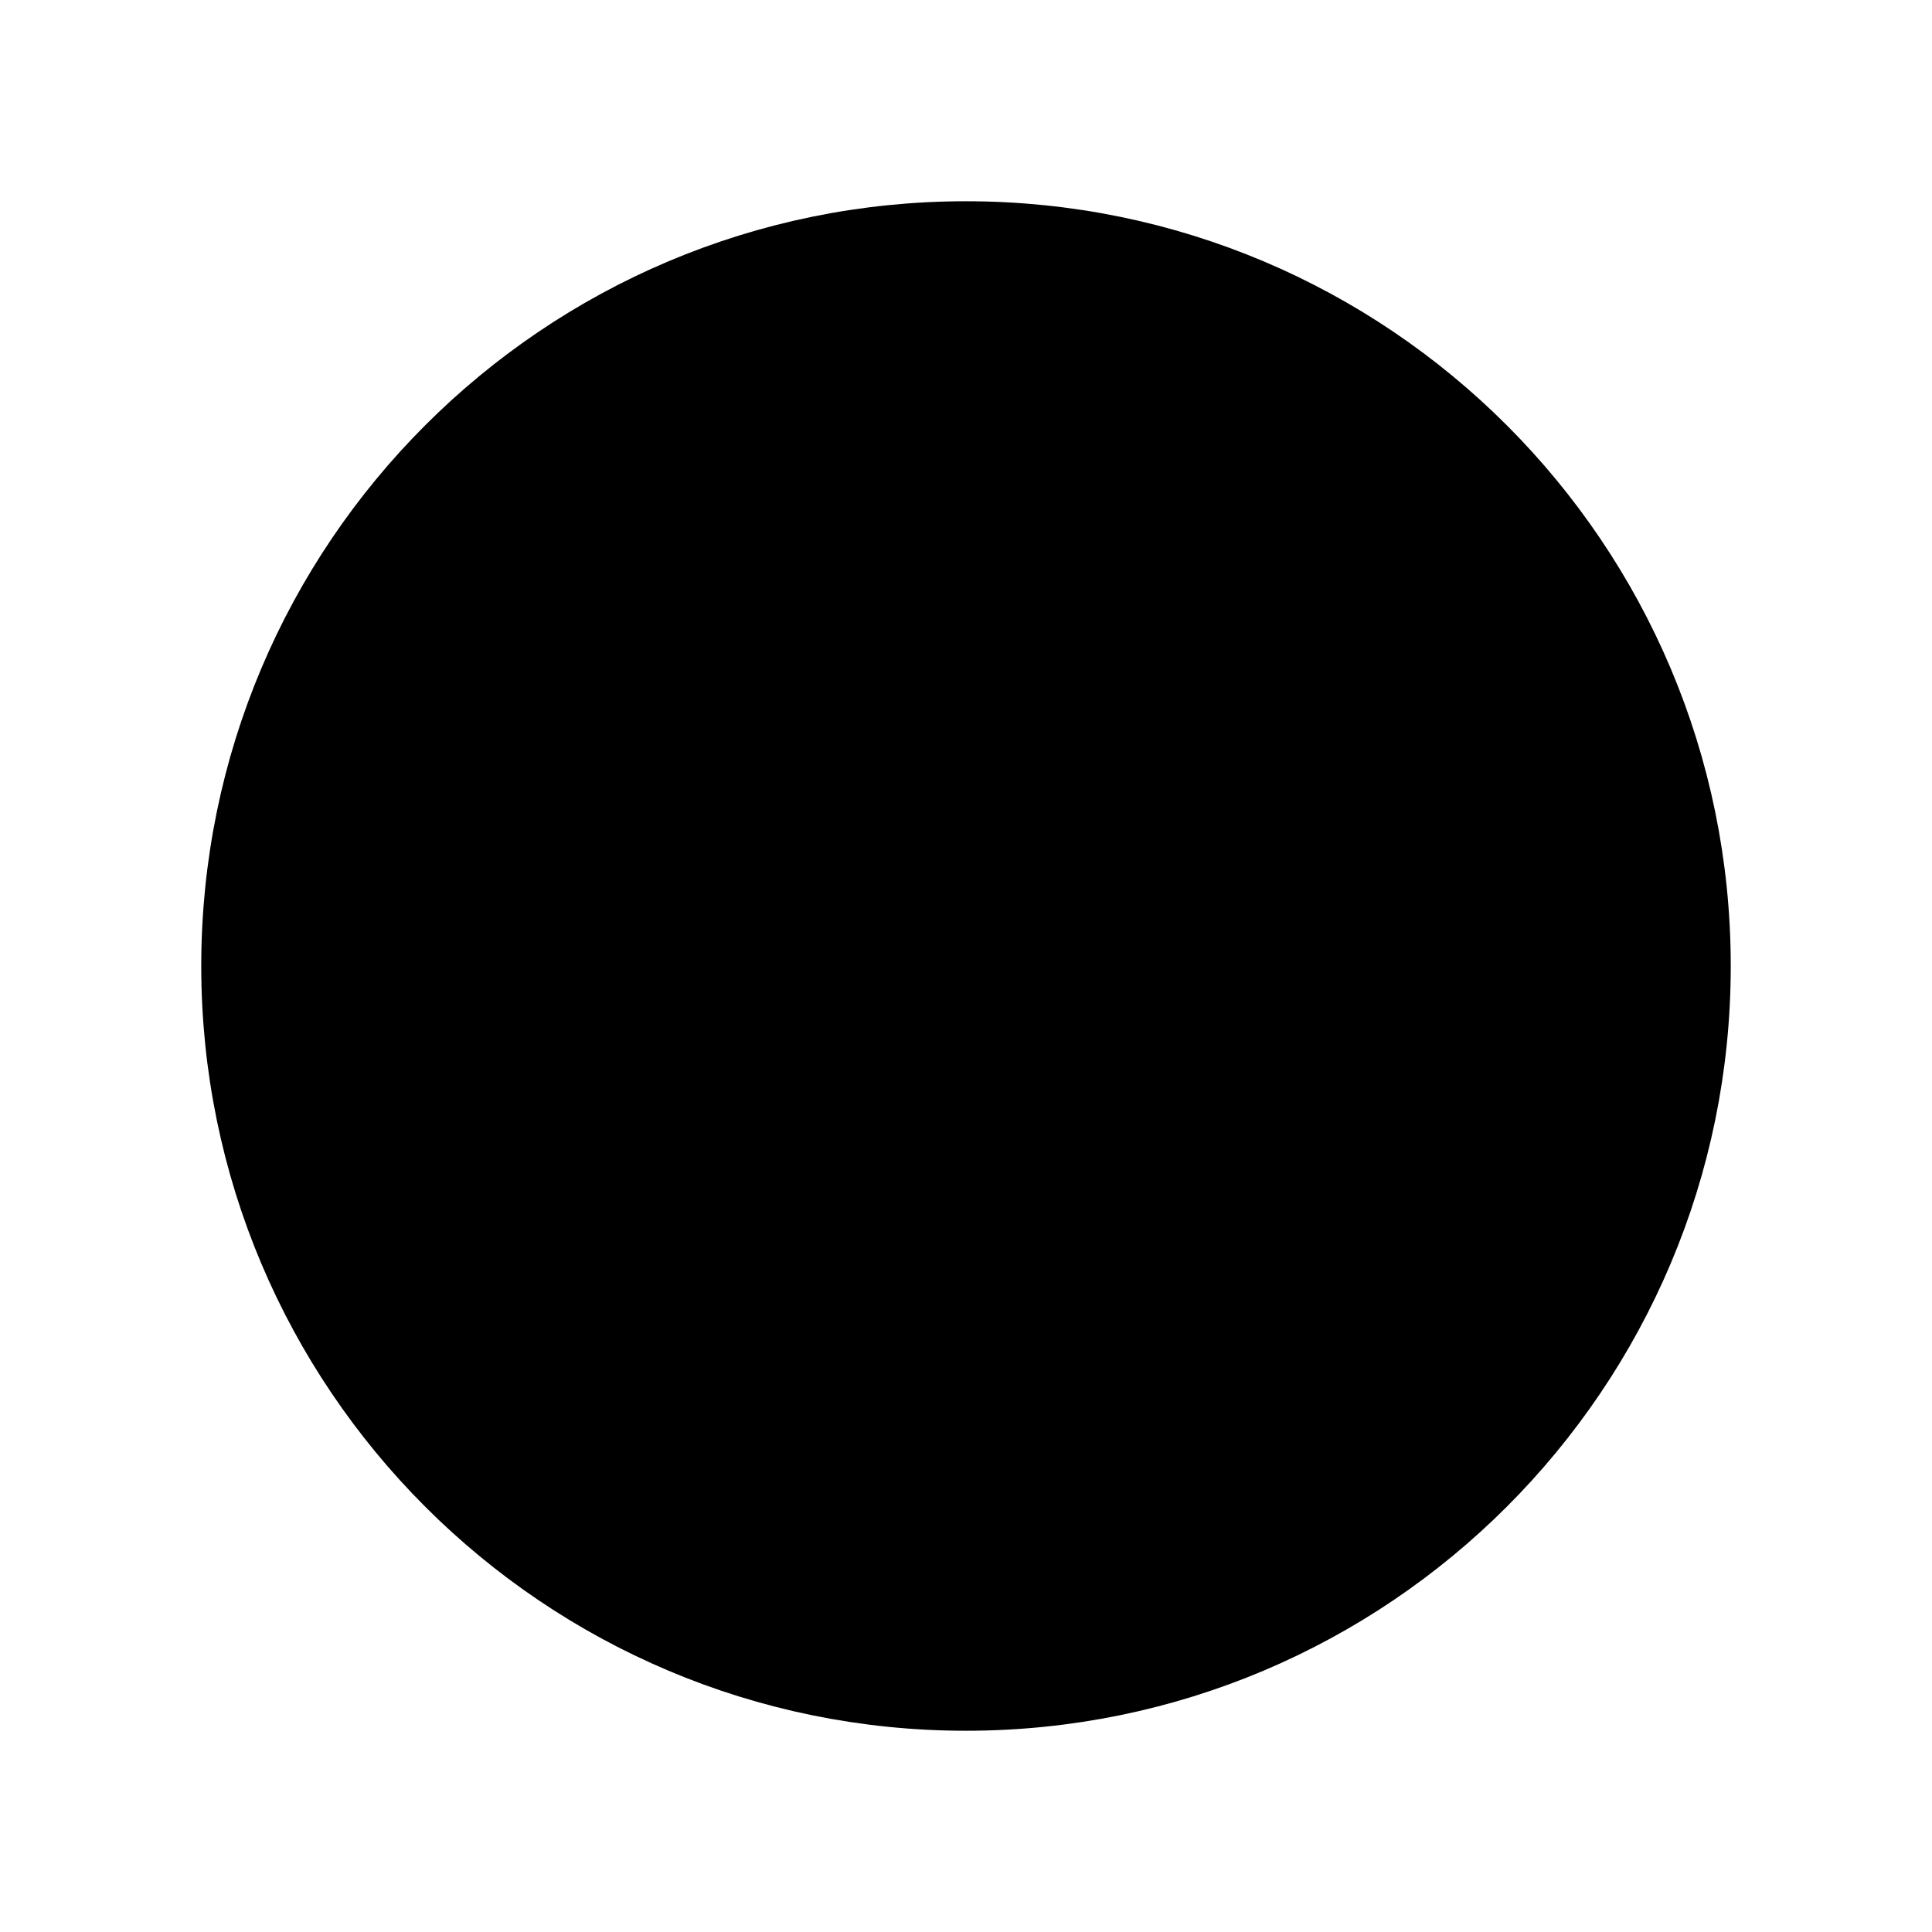
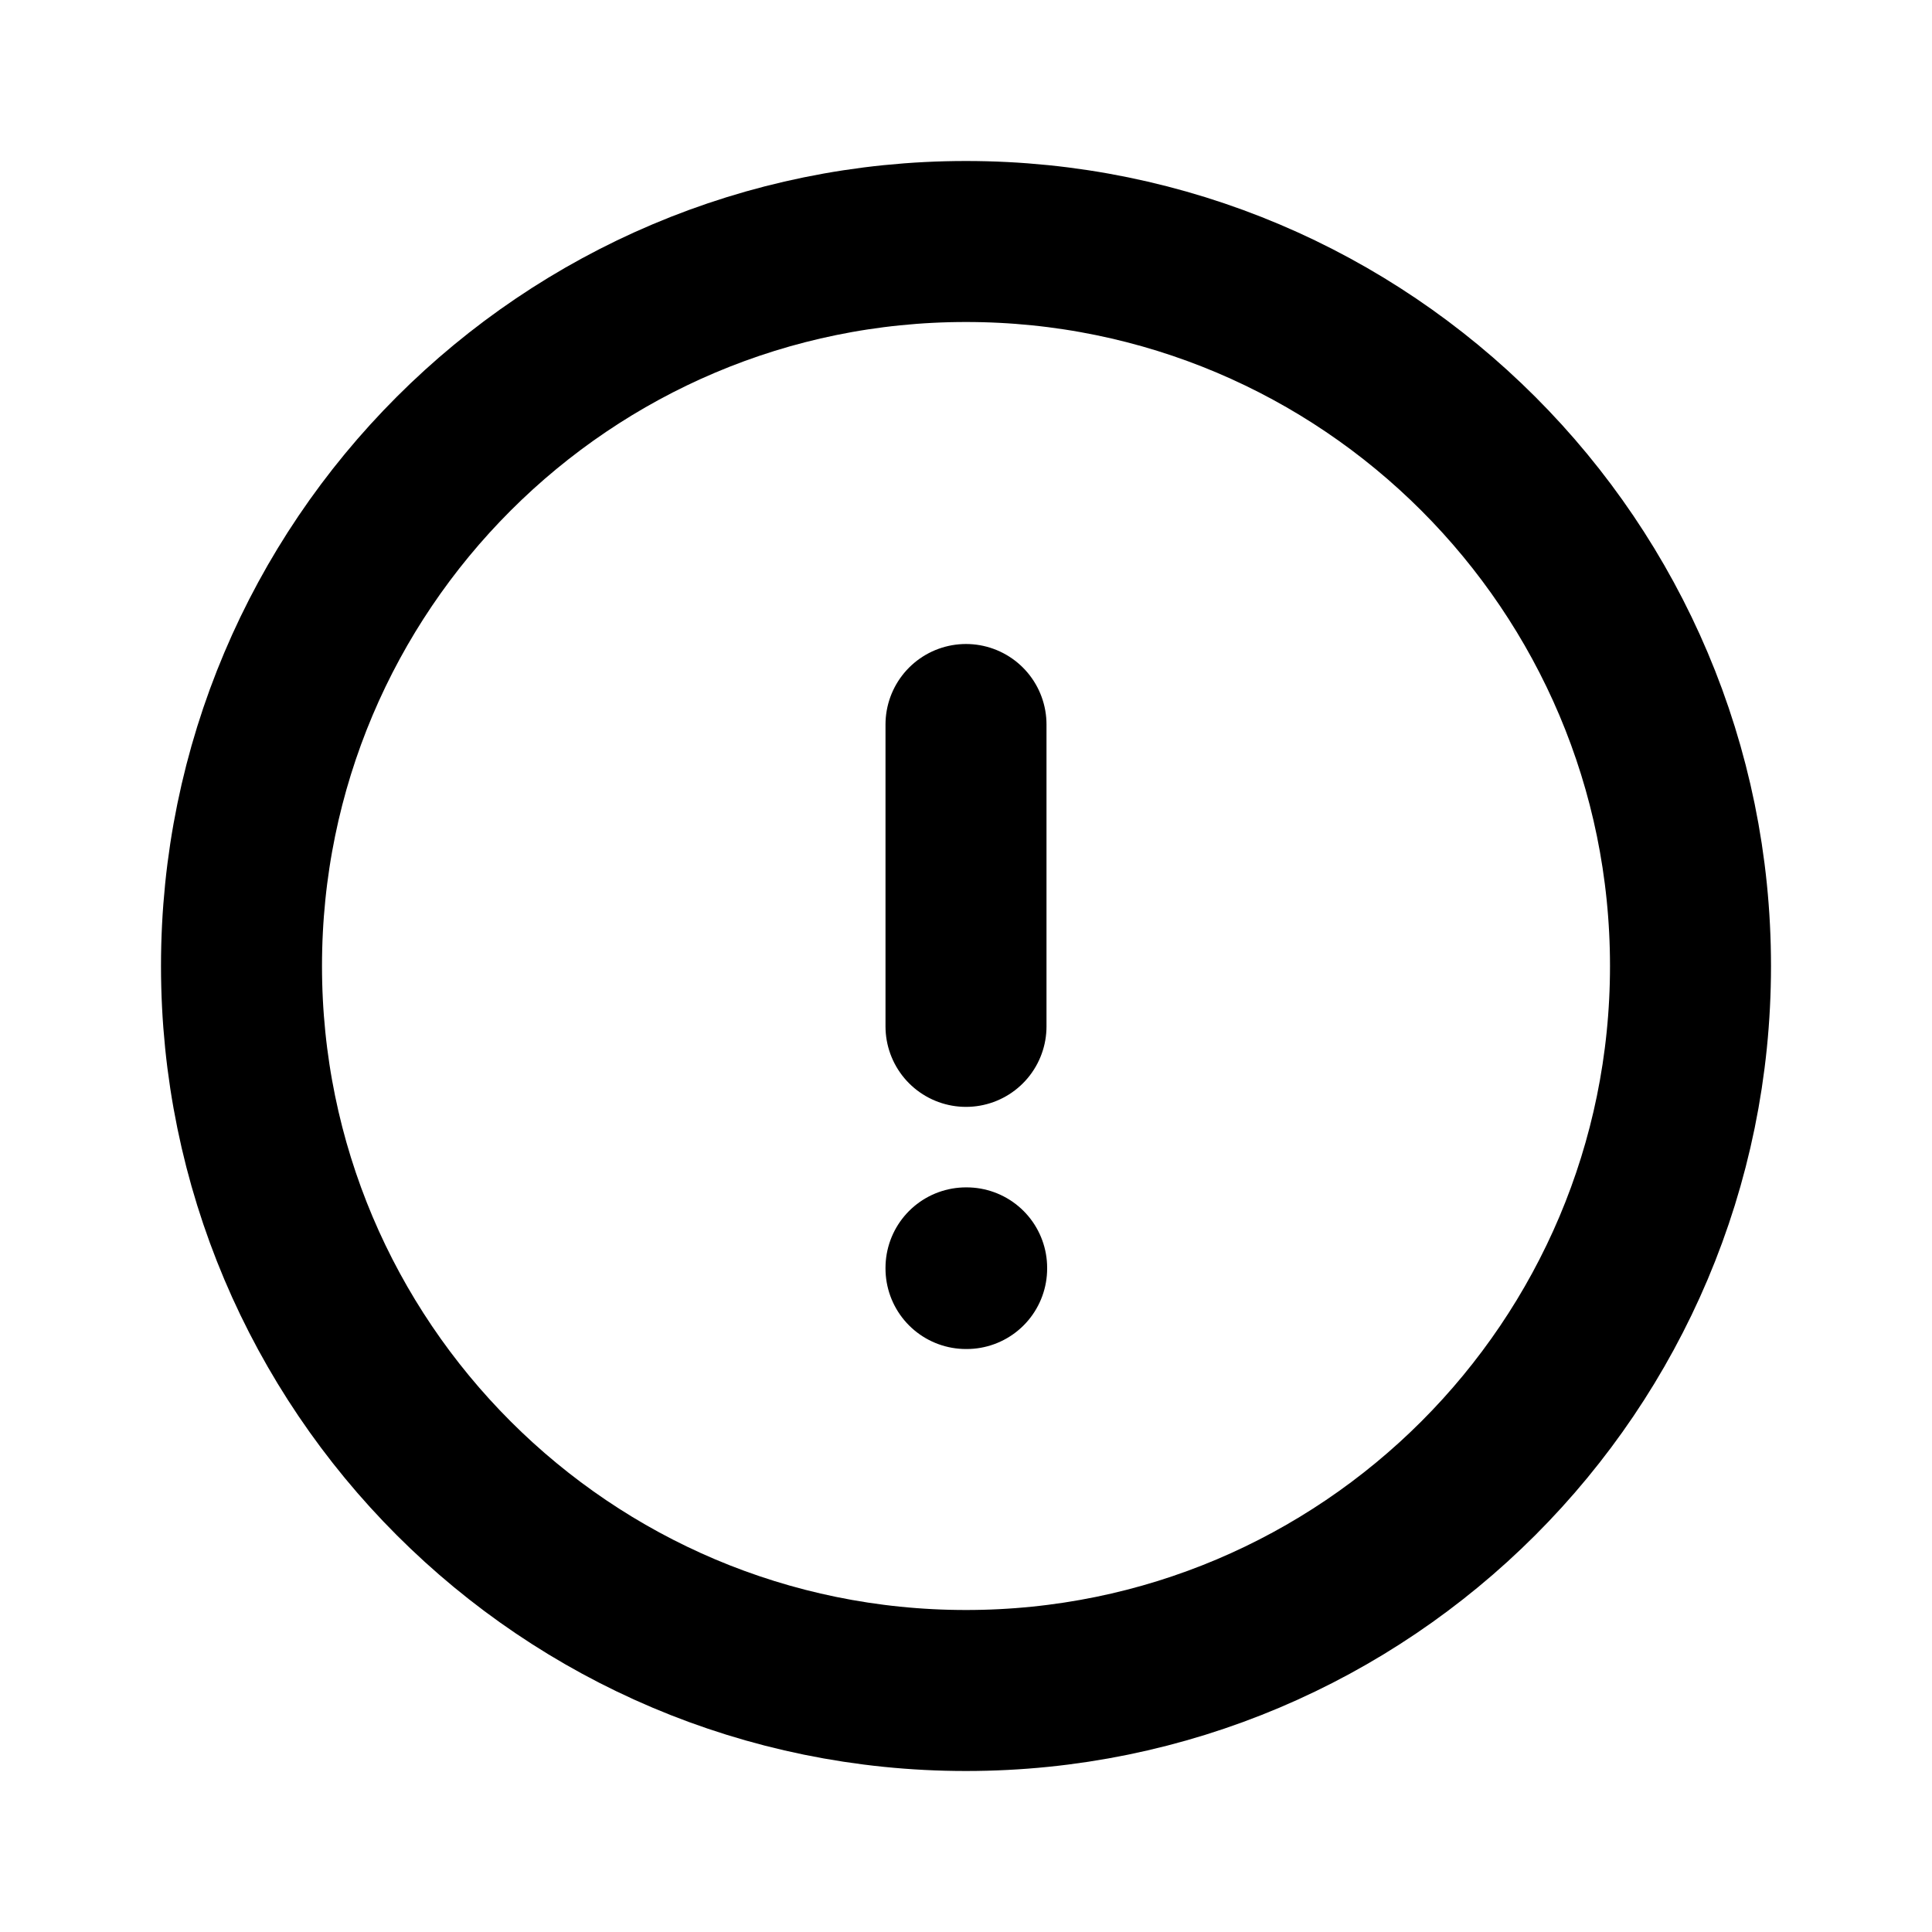
<svg xmlns="http://www.w3.org/2000/svg" viewBox="0 0 24 24">
-   <path fill="currentColor" stroke="currentColor" stroke-linecap="round" stroke-linejoin="round" d="M12 9v3.75m9-.75a9 9 0 1 1-18 0 9 9 0 0 1 18 0Zm-9 3.75h.008v.008H12v-.008Z" />
+   <path fill="none" stroke="currentColor" stroke-linecap="round" stroke-linejoin="round" stroke-width="2" d="M12 9v3.75m9-.75a9 9 0 1 1-18 0 9 9 0 0 1 18 0Zm-9 3.75h.008v.008H12v-.008Z" />
</svg>
